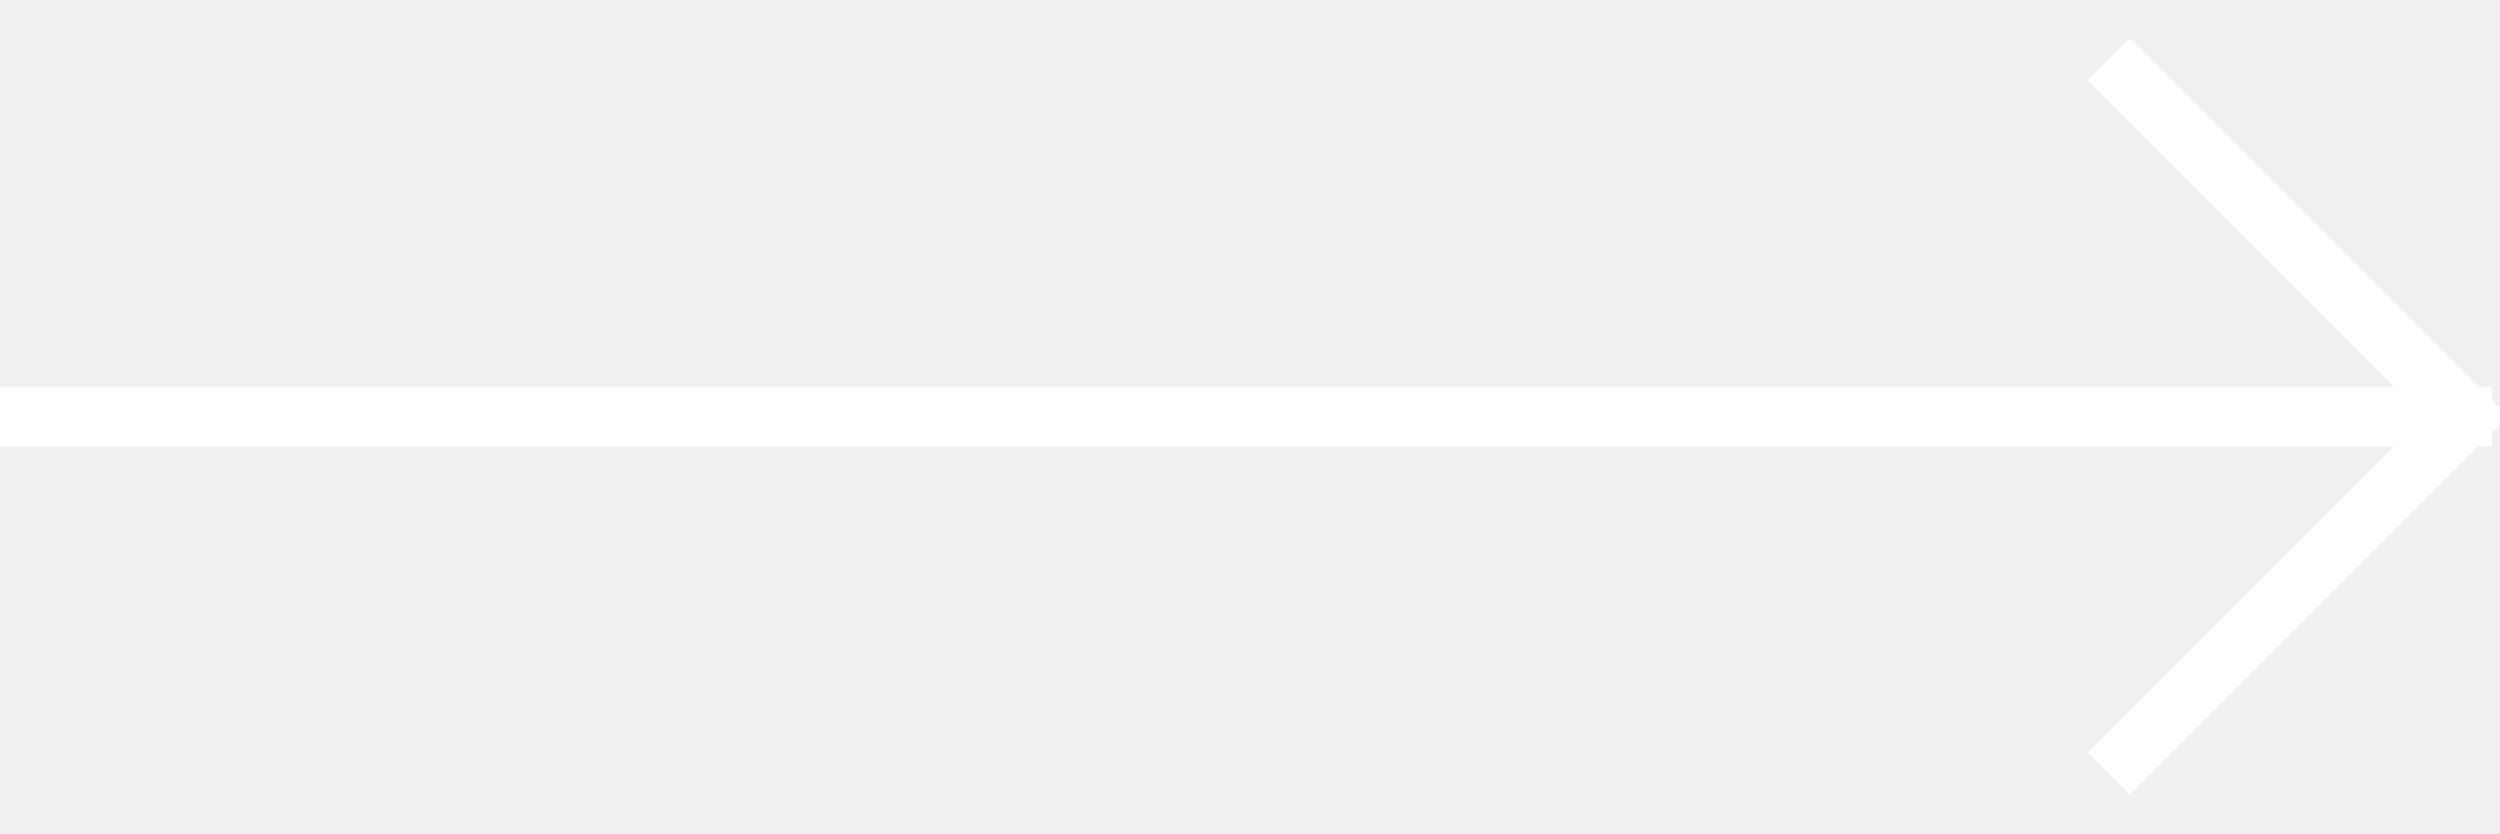
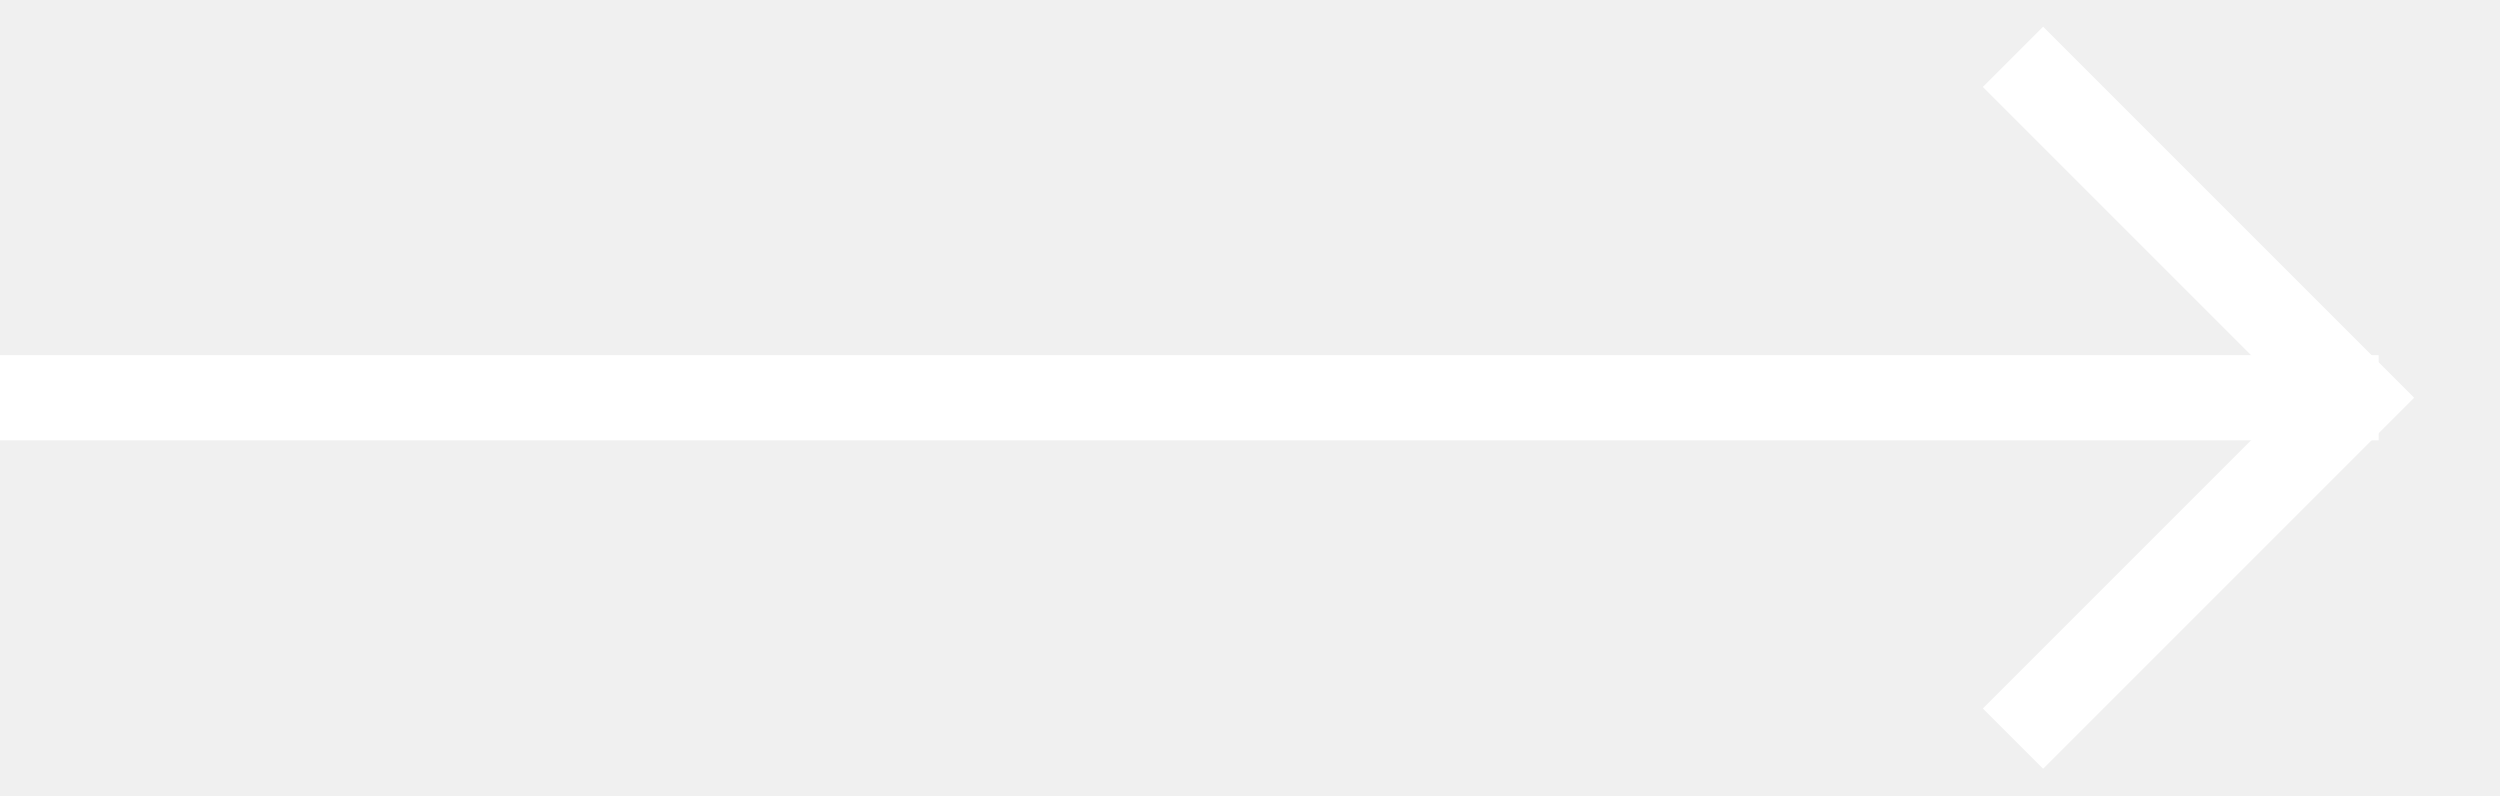
- <svg xmlns="http://www.w3.org/2000/svg" width="42" height="14" viewBox="0 0 42 14" fill="none">
+ <svg xmlns="http://www.w3.org/2000/svg" width="44" height="14" viewBox="0 0 44 14" fill="none">
  <g id="Group 6">
-     <path id="Path 3" d="M0 7H41.864" stroke="white" stroke-width="1" />
-     <path id="Path 4" d="M35.428 1L41.428 7L35.428 13" stroke="white" stroke-width="1" />
+     <path id="Path 3" d="M0 7H41.864" stroke="white" stroke-width="1.5" />
+     <path id="Path 4" d="M35.428 1L41.428 7L35.428 13" stroke="white" stroke-width="1.5" />
  </g>
</svg>
